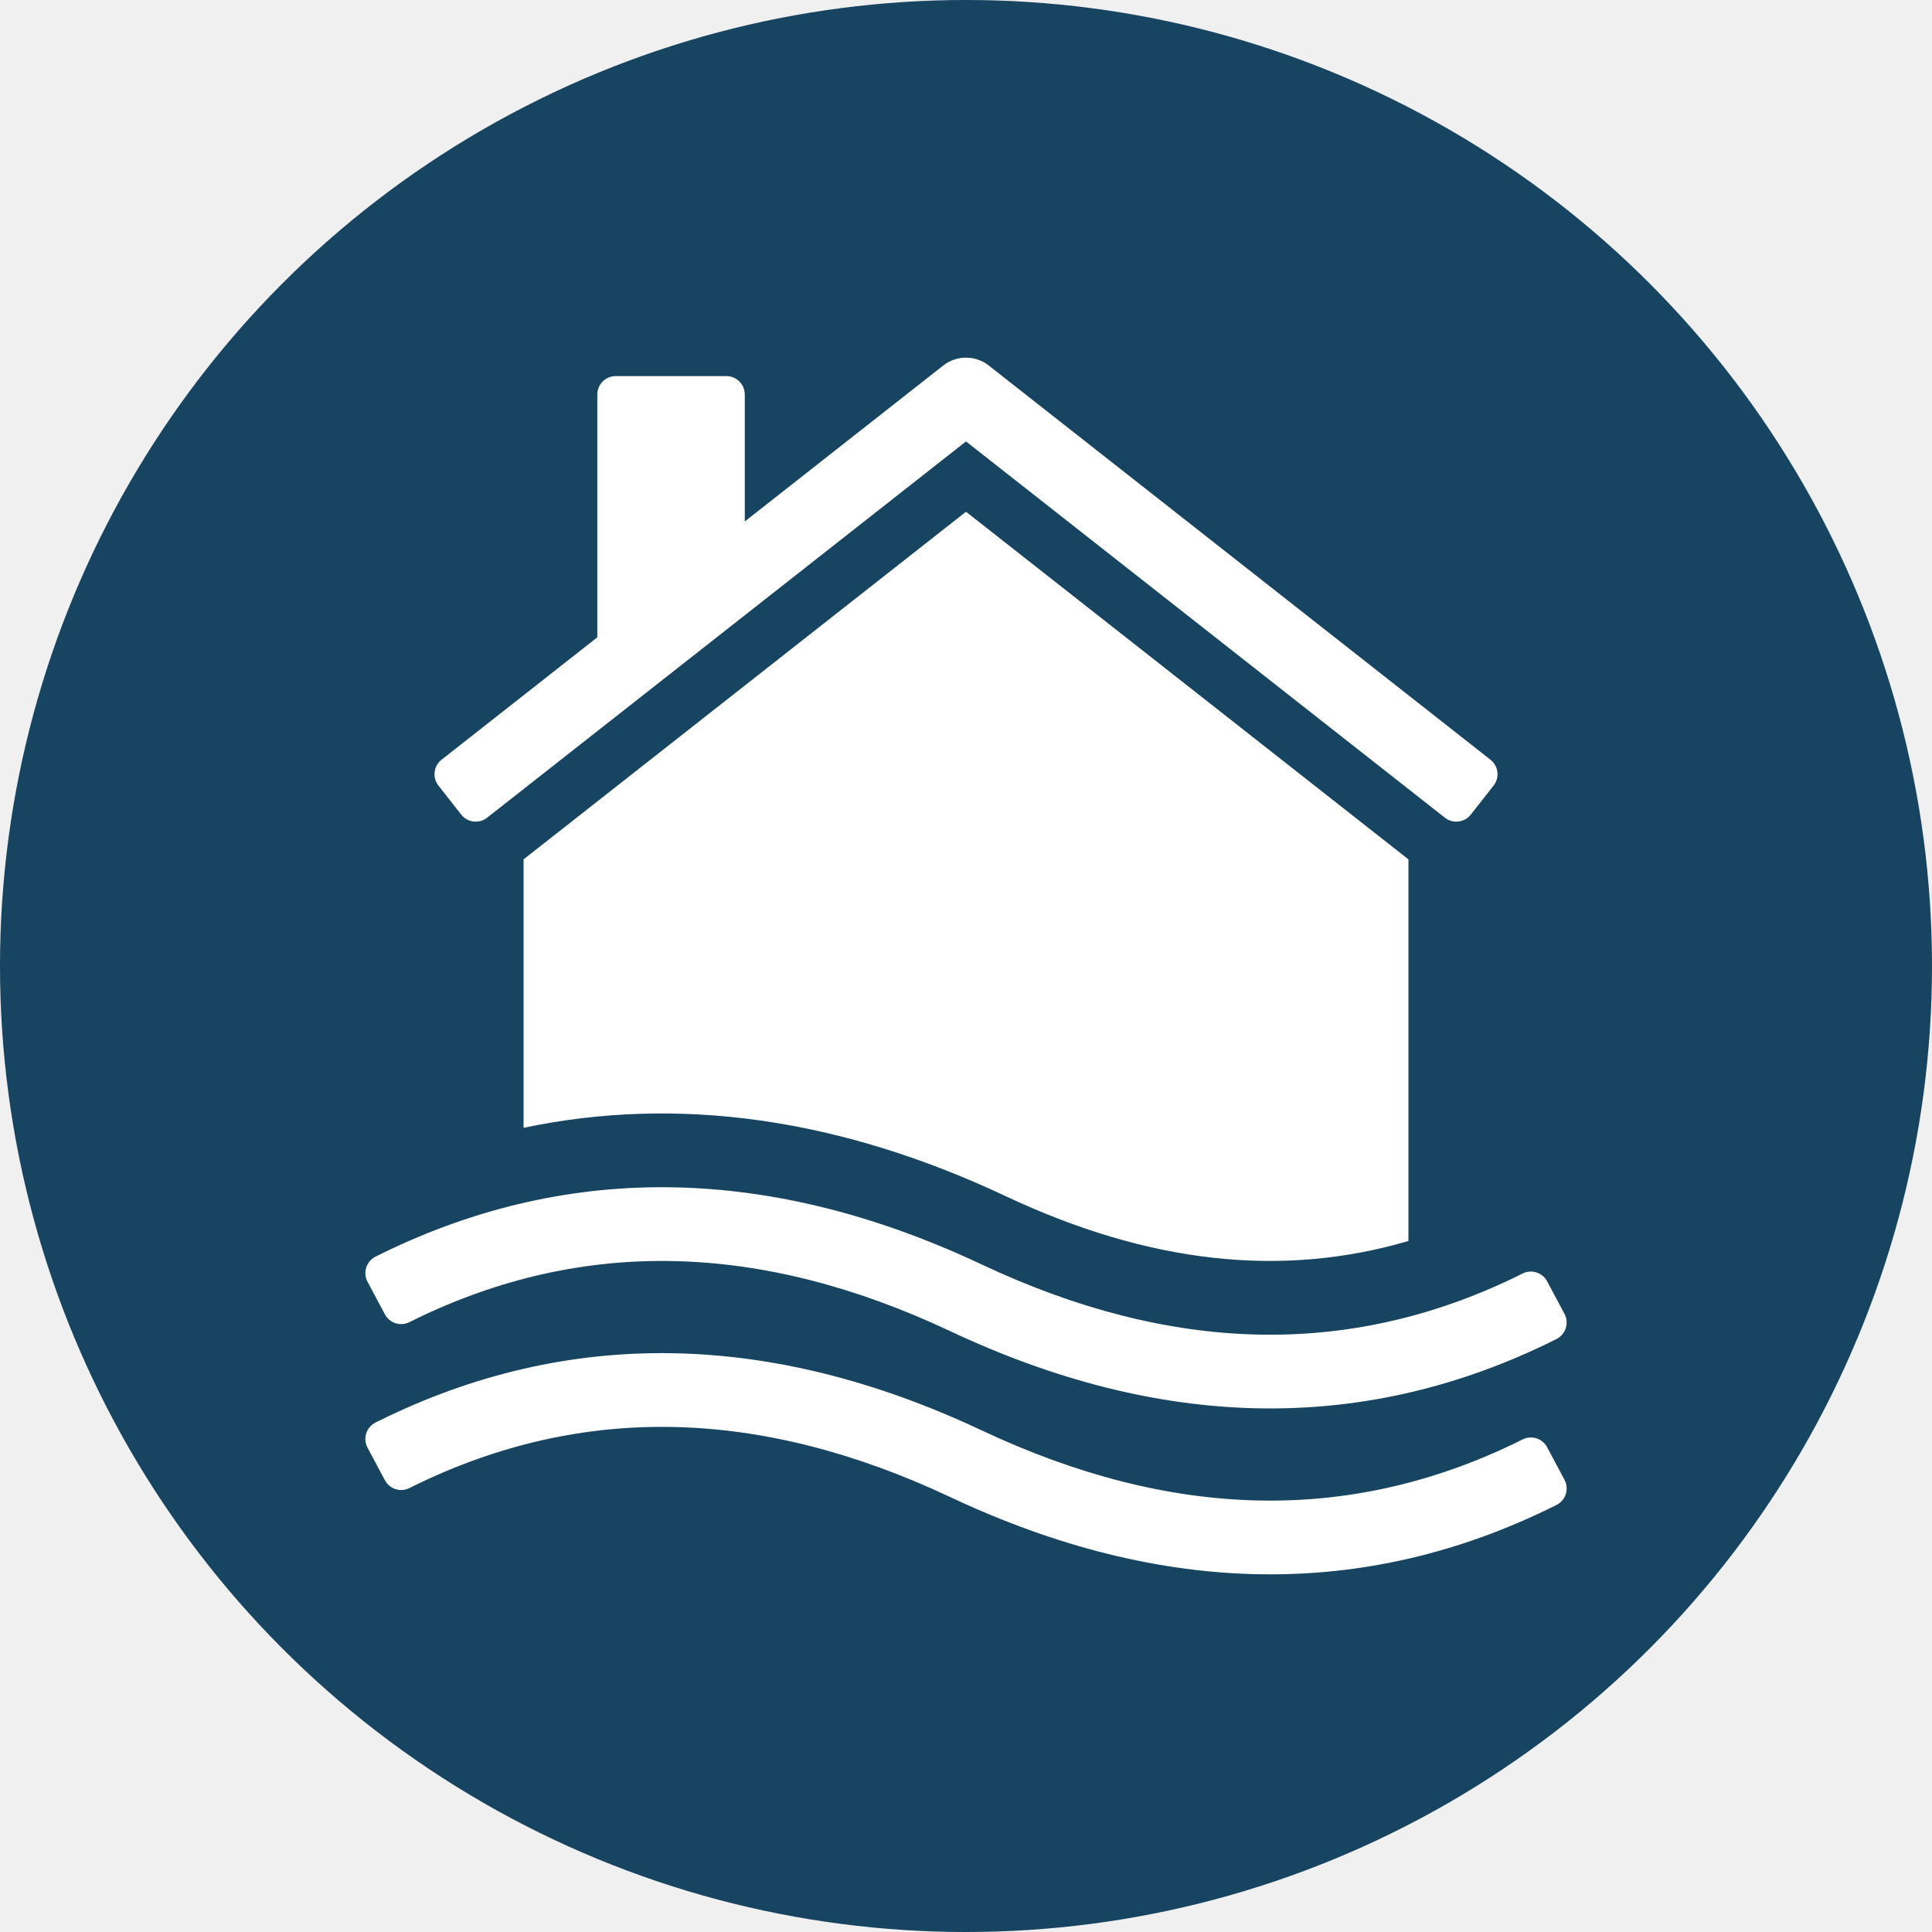
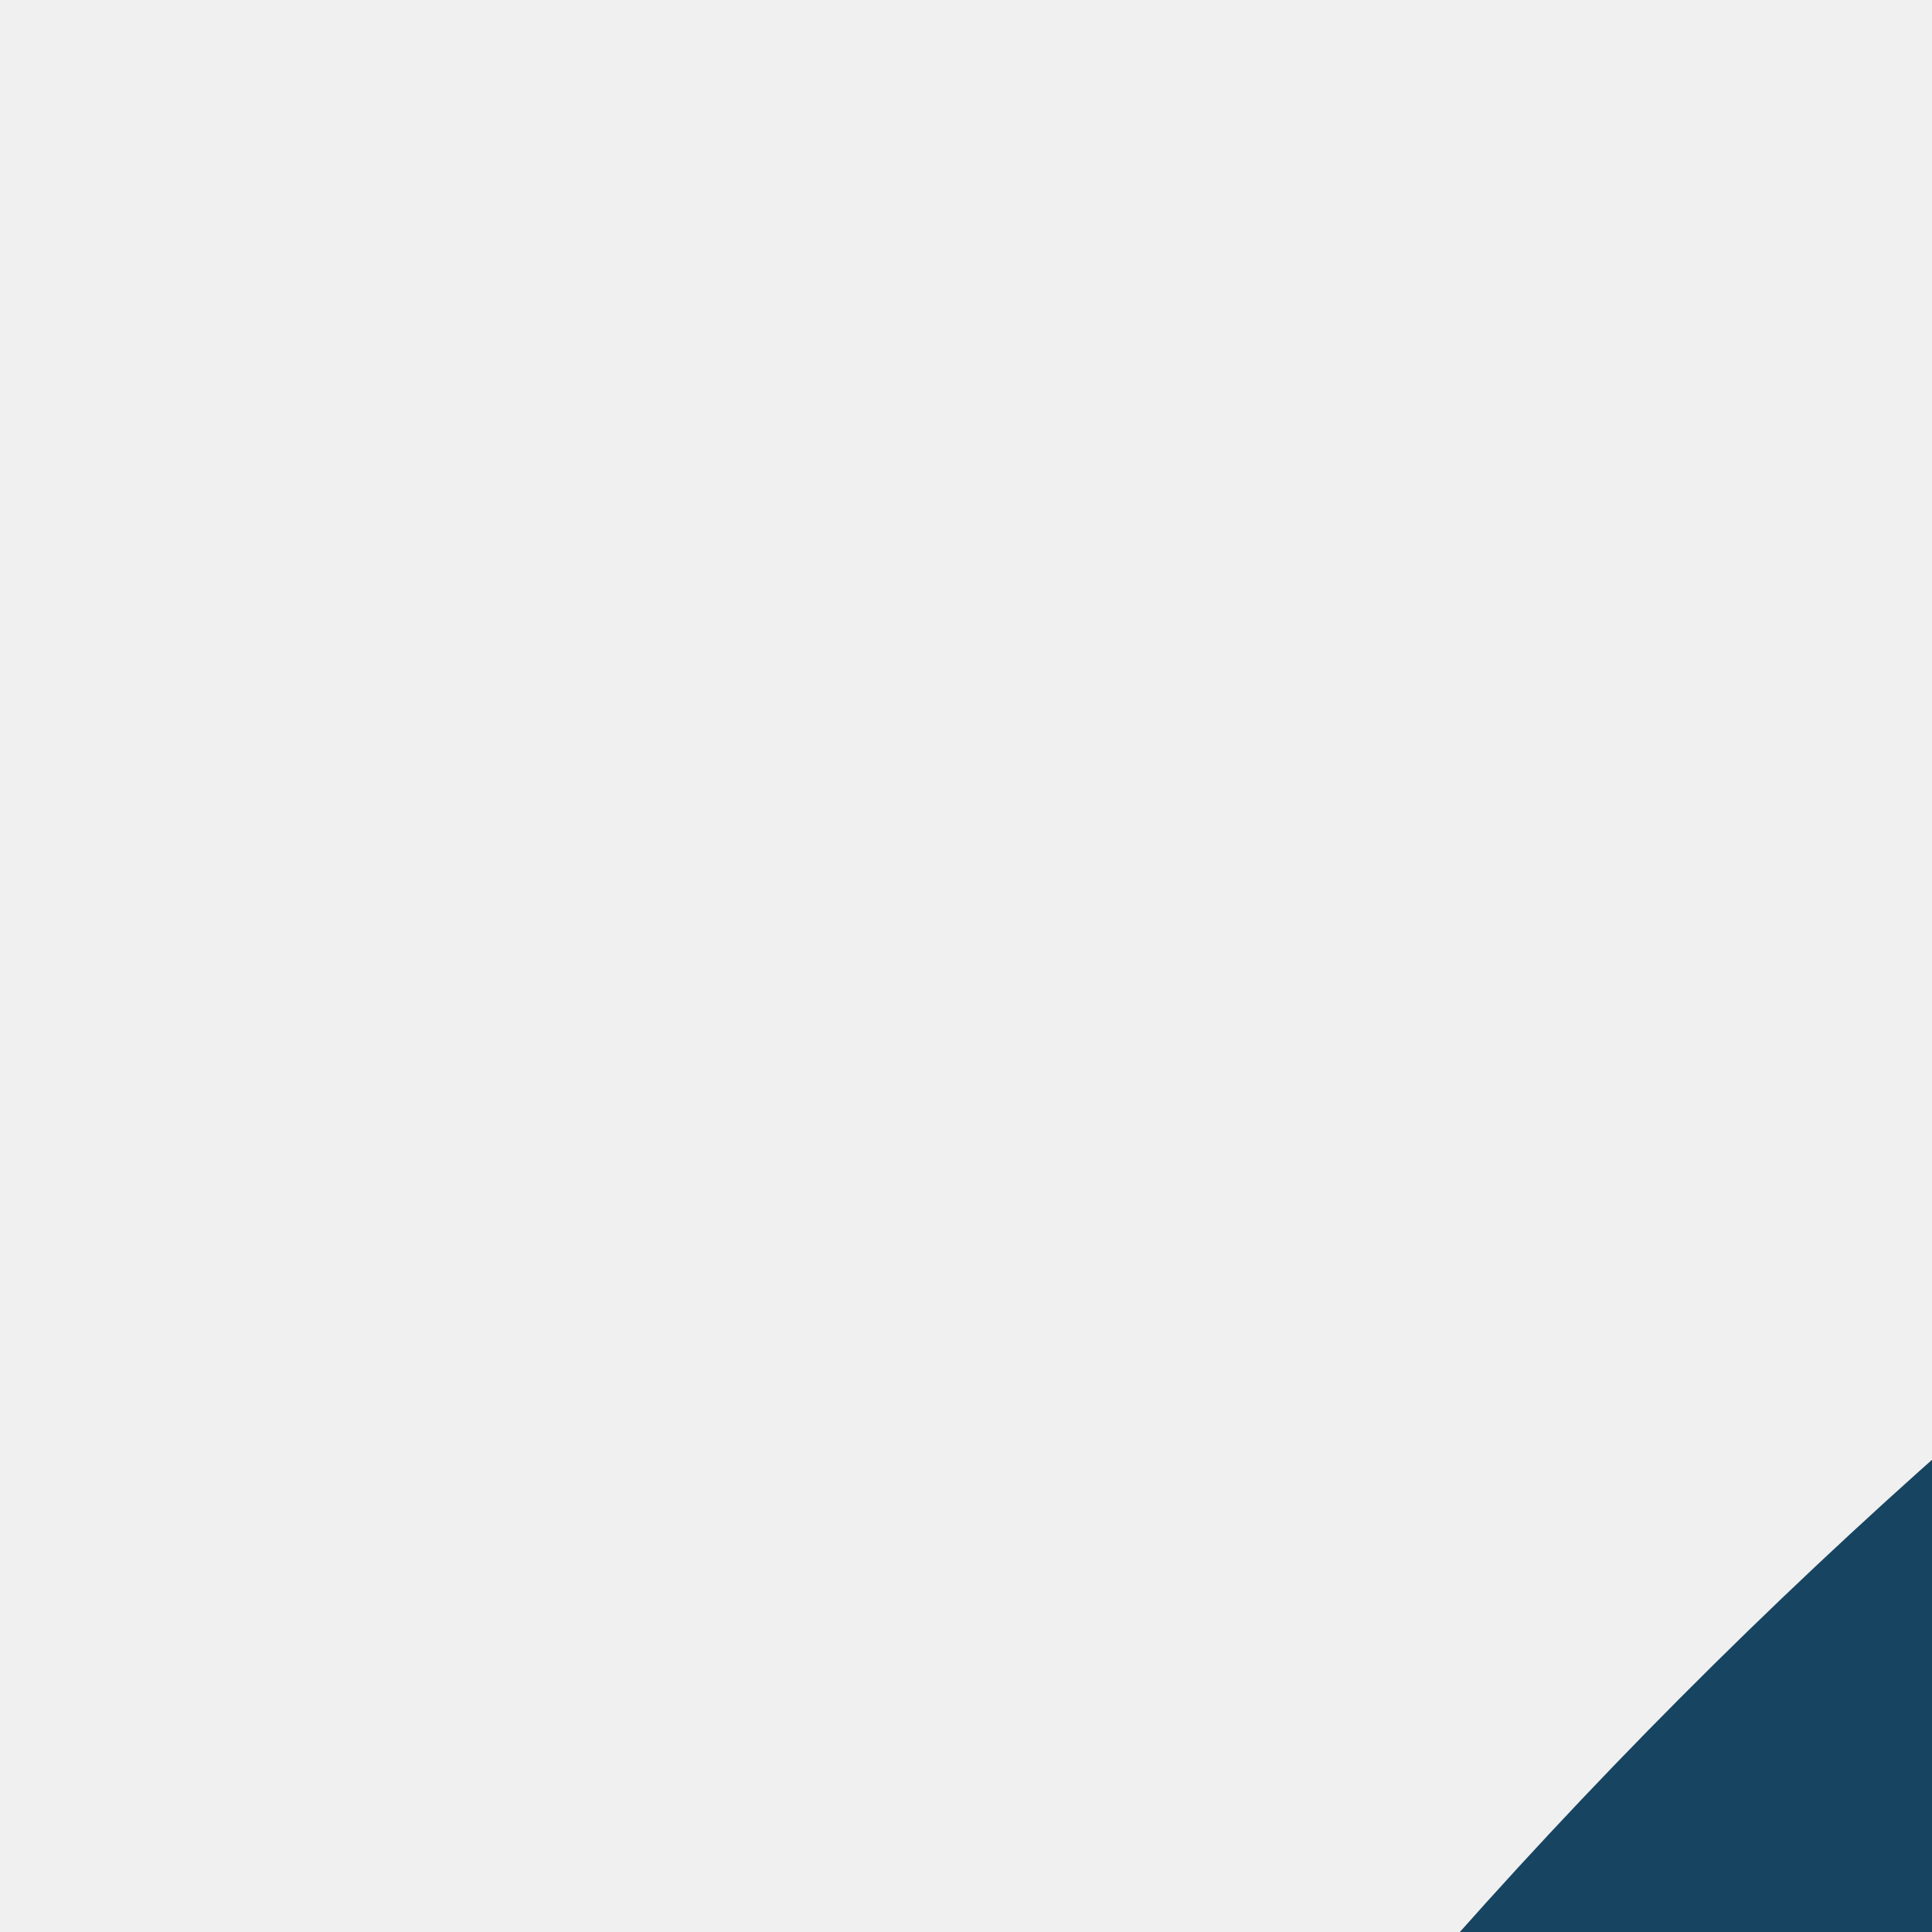
- <svg xmlns="http://www.w3.org/2000/svg" width="1200pt" height="1200pt" version="1.1" viewBox="0 0 1200 1200">
+ <svg xmlns="http://www.w3.org/2000/svg" width="201pt" height="201pt" version="1.1" viewBox="0 0 201 201">
  <defs>
    <clipPath id="a">
      <path d="m226 222.14h748v755.71h-748z" />
    </clipPath>
  </defs>
  <path d="m1200 600c0 214.36-114.36 412.44-300 519.62-185.64 107.18-414.36 107.18-600 0-185.64-107.18-300-305.26-300-519.62s114.36-412.44 300-519.62c185.64-107.18 414.36-107.18 600 0 185.64 107.18 300 305.26 300 519.62z" fill="#174460" />
  <g clip-path="url(#a)">
    <path d="m371 395.85v-150.8c0-6.324 5.129-11.453 11.453-11.453h68.699c6.324 0 11.449 5.129 11.449 11.453v78.832l123.25-96.84c8.305-6.527 19.996-6.527 28.297 0l311.61 244.83c4.973 3.91 5.836 11.105 1.93 16.078l-14.148 18.008c-3.91 4.973-11.105 5.836-16.078 1.93l-297.46-233.71-297.45 233.71c-4.973 3.906-12.172 3.043-16.078-1.93l-14.148-18.008c-3.906-4.973-3.043-12.168 1.93-16.078zm-45.801 137.92 274.8-215.92 274.81 215.92v237.02c-78.777 23.137-161.36 13.973-250.43-27.945-102.71-48.332-203.09-62.551-299.18-42.348zm-86.133 385.64-10.785-20.223c-2.977-5.578-0.863-12.516 4.715-15.492 0.074-0.039 0.152-0.078 0.227-0.113 0.824-0.418 1.566-0.789 2.234-1.121 117.45-58.008 242.89-55.859 374.3 5.977 117.67 55.375 227.27 57.949 330.77 8.176 1.422-0.684 3.141-1.535 5.156-2.551 5.555-2.801 12.328-0.652 15.258 4.836l10.789 20.23c2.977 5.578 0.863 12.516-4.715 15.492-0.078 0.039-0.152 0.078-0.23 0.117-0.633 0.32-1.211 0.609-1.738 0.871-117.6 58.258-243.21 56.191-374.79-5.731-118.17-55.609-228.21-57.973-332.09-7.535-1.086 0.527-2.367 1.16-3.836 1.902-5.555 2.801-12.328 0.652-15.258-4.836zm0-103.05-10.781-20.215c-2.973-5.578-0.863-12.516 4.715-15.492 0.074-0.035 0.148-0.074 0.219-0.113 1.676-0.848 3.129-1.57 4.352-2.164 116.84-56.945 241.57-54.457 372.19 7.012 117.81 55.438 227.54 57.953 331.14 7.996 1.328-0.641 2.922-1.43 4.785-2.371 5.555-2.801 12.332-0.652 15.258 4.836l10.777 20.207c2.977 5.582 0.867 12.516-4.715 15.492-0.07 0.039-0.145 0.078-0.219 0.113-2.441 1.238-4.504 2.258-6.188 3.07-116.31 56.023-240.41 53.238-370.34-7.902-118.18-55.617-228.23-57.973-332.13-7.519-1.078 0.523-2.344 1.152-3.801 1.887-5.555 2.801-12.328 0.652-15.258-4.836z" fill="#fff" />
  </g>
</svg>
